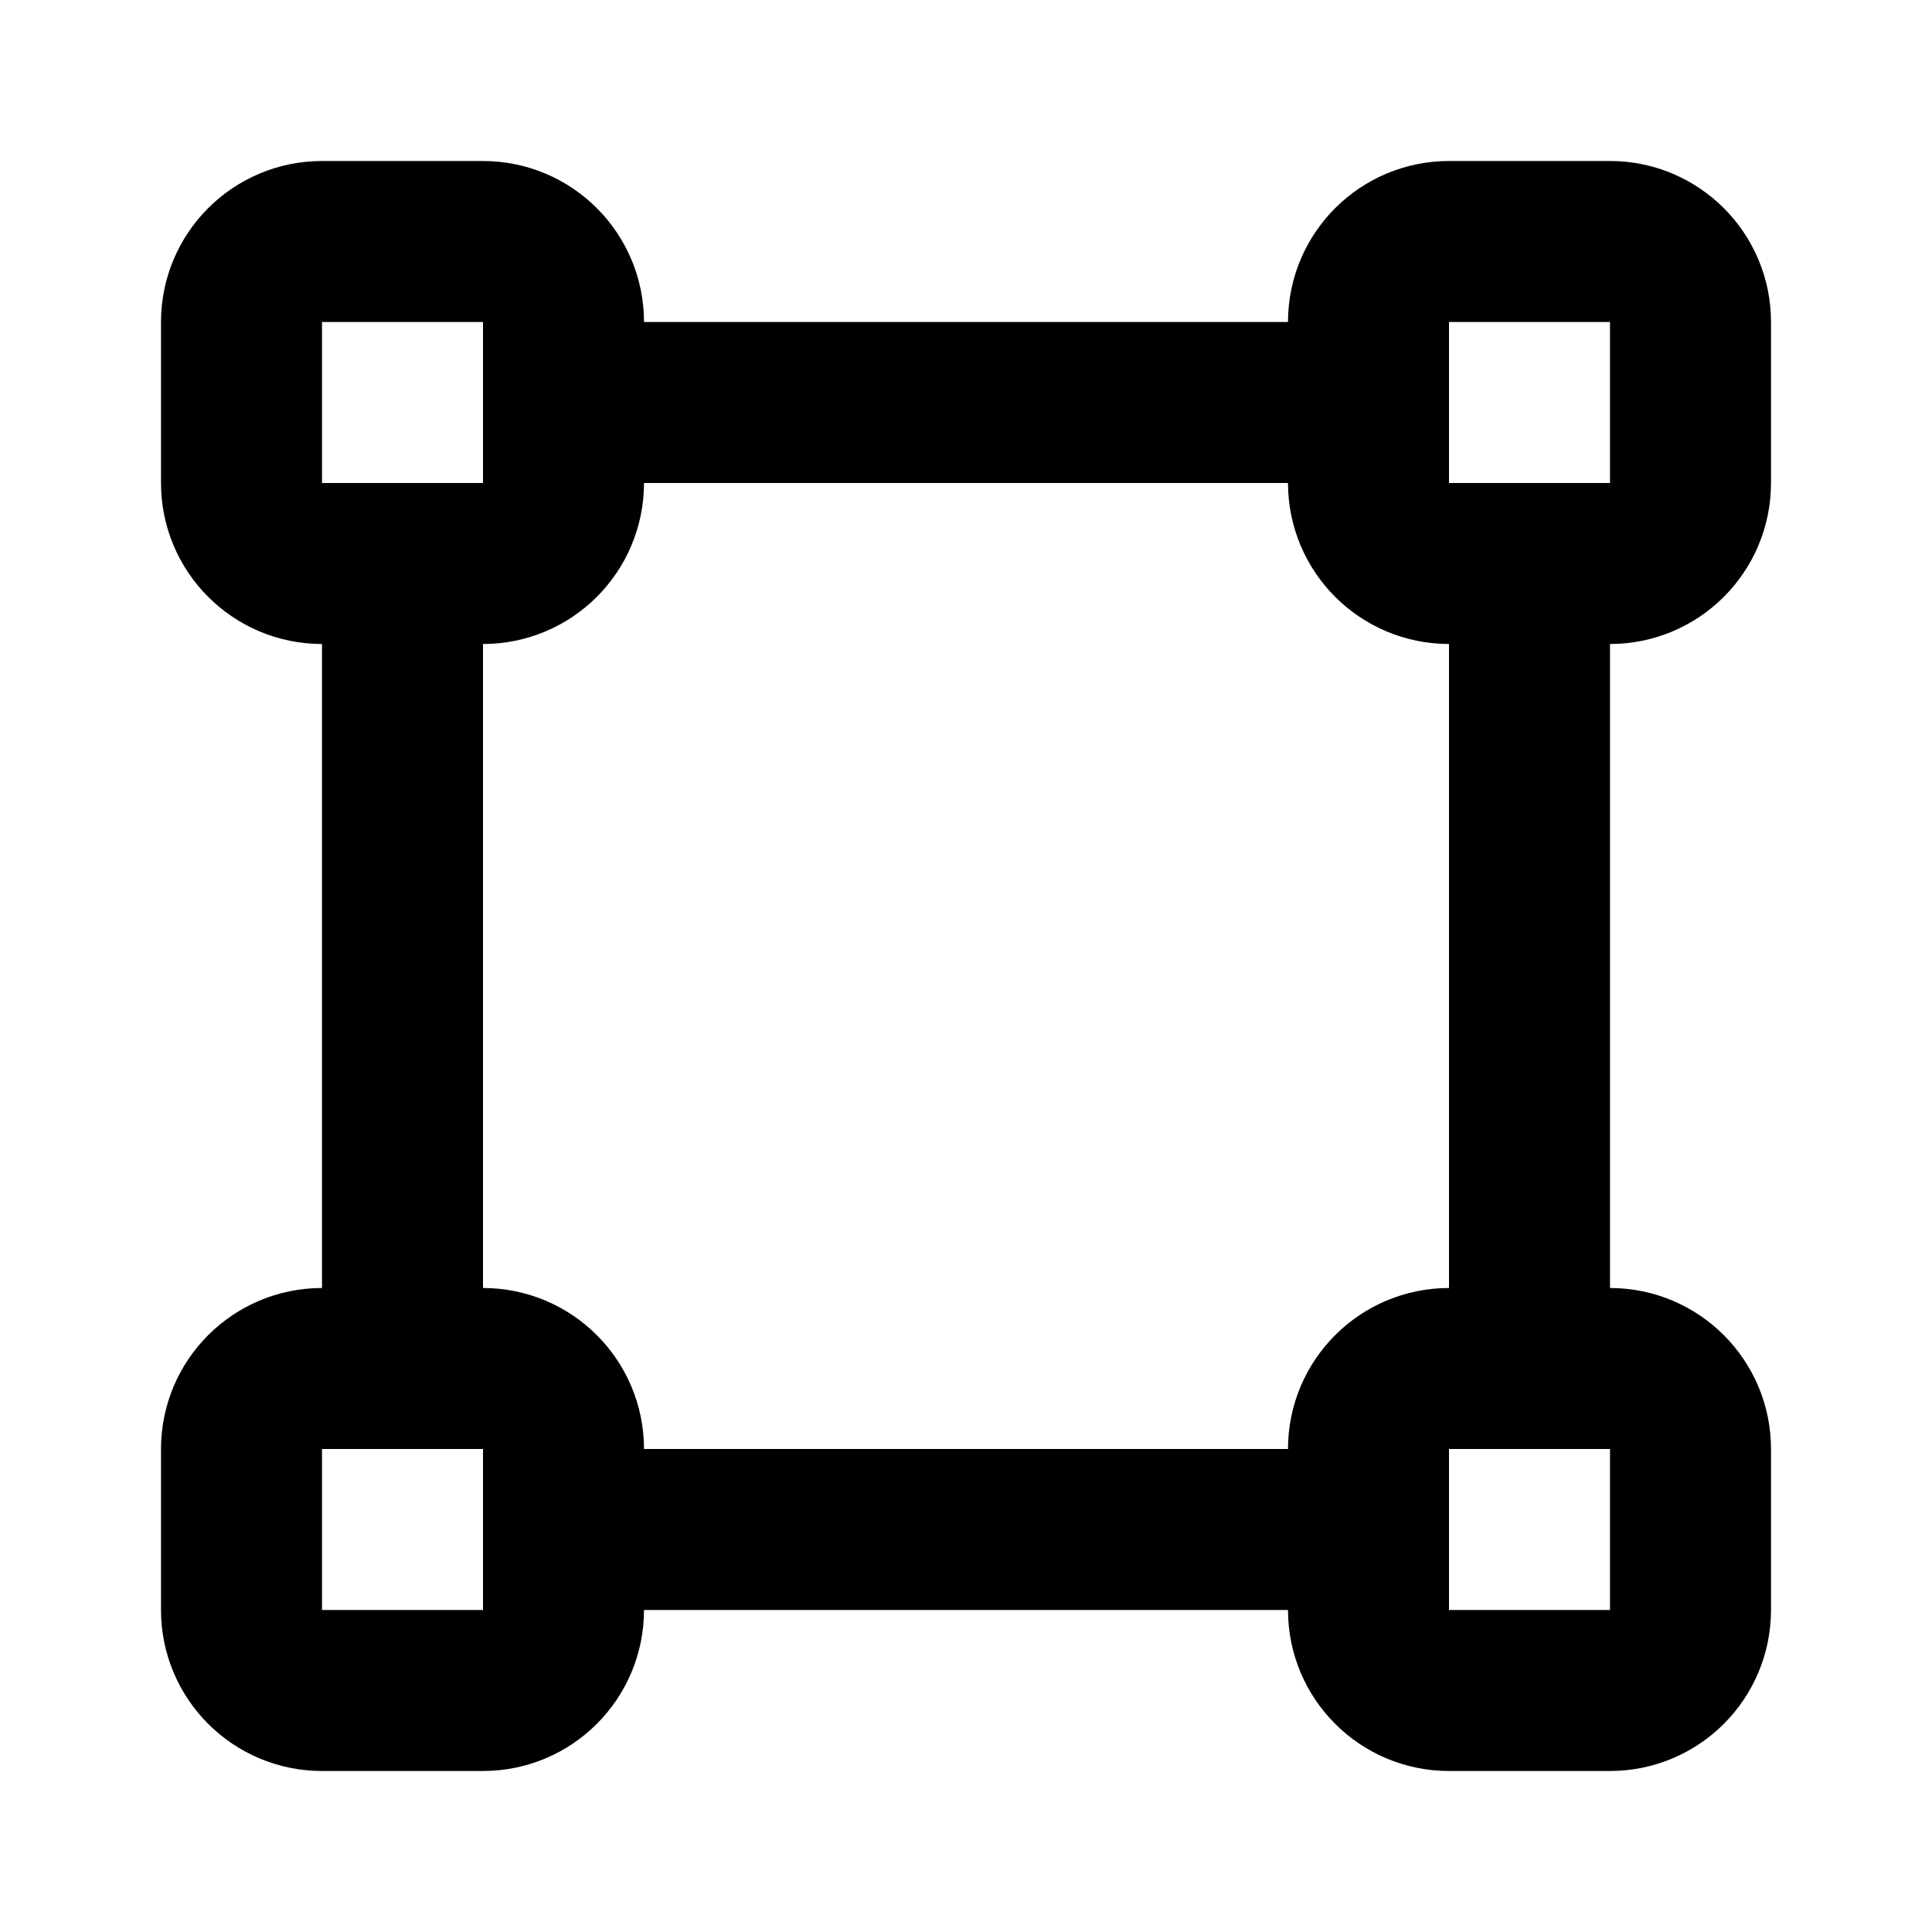
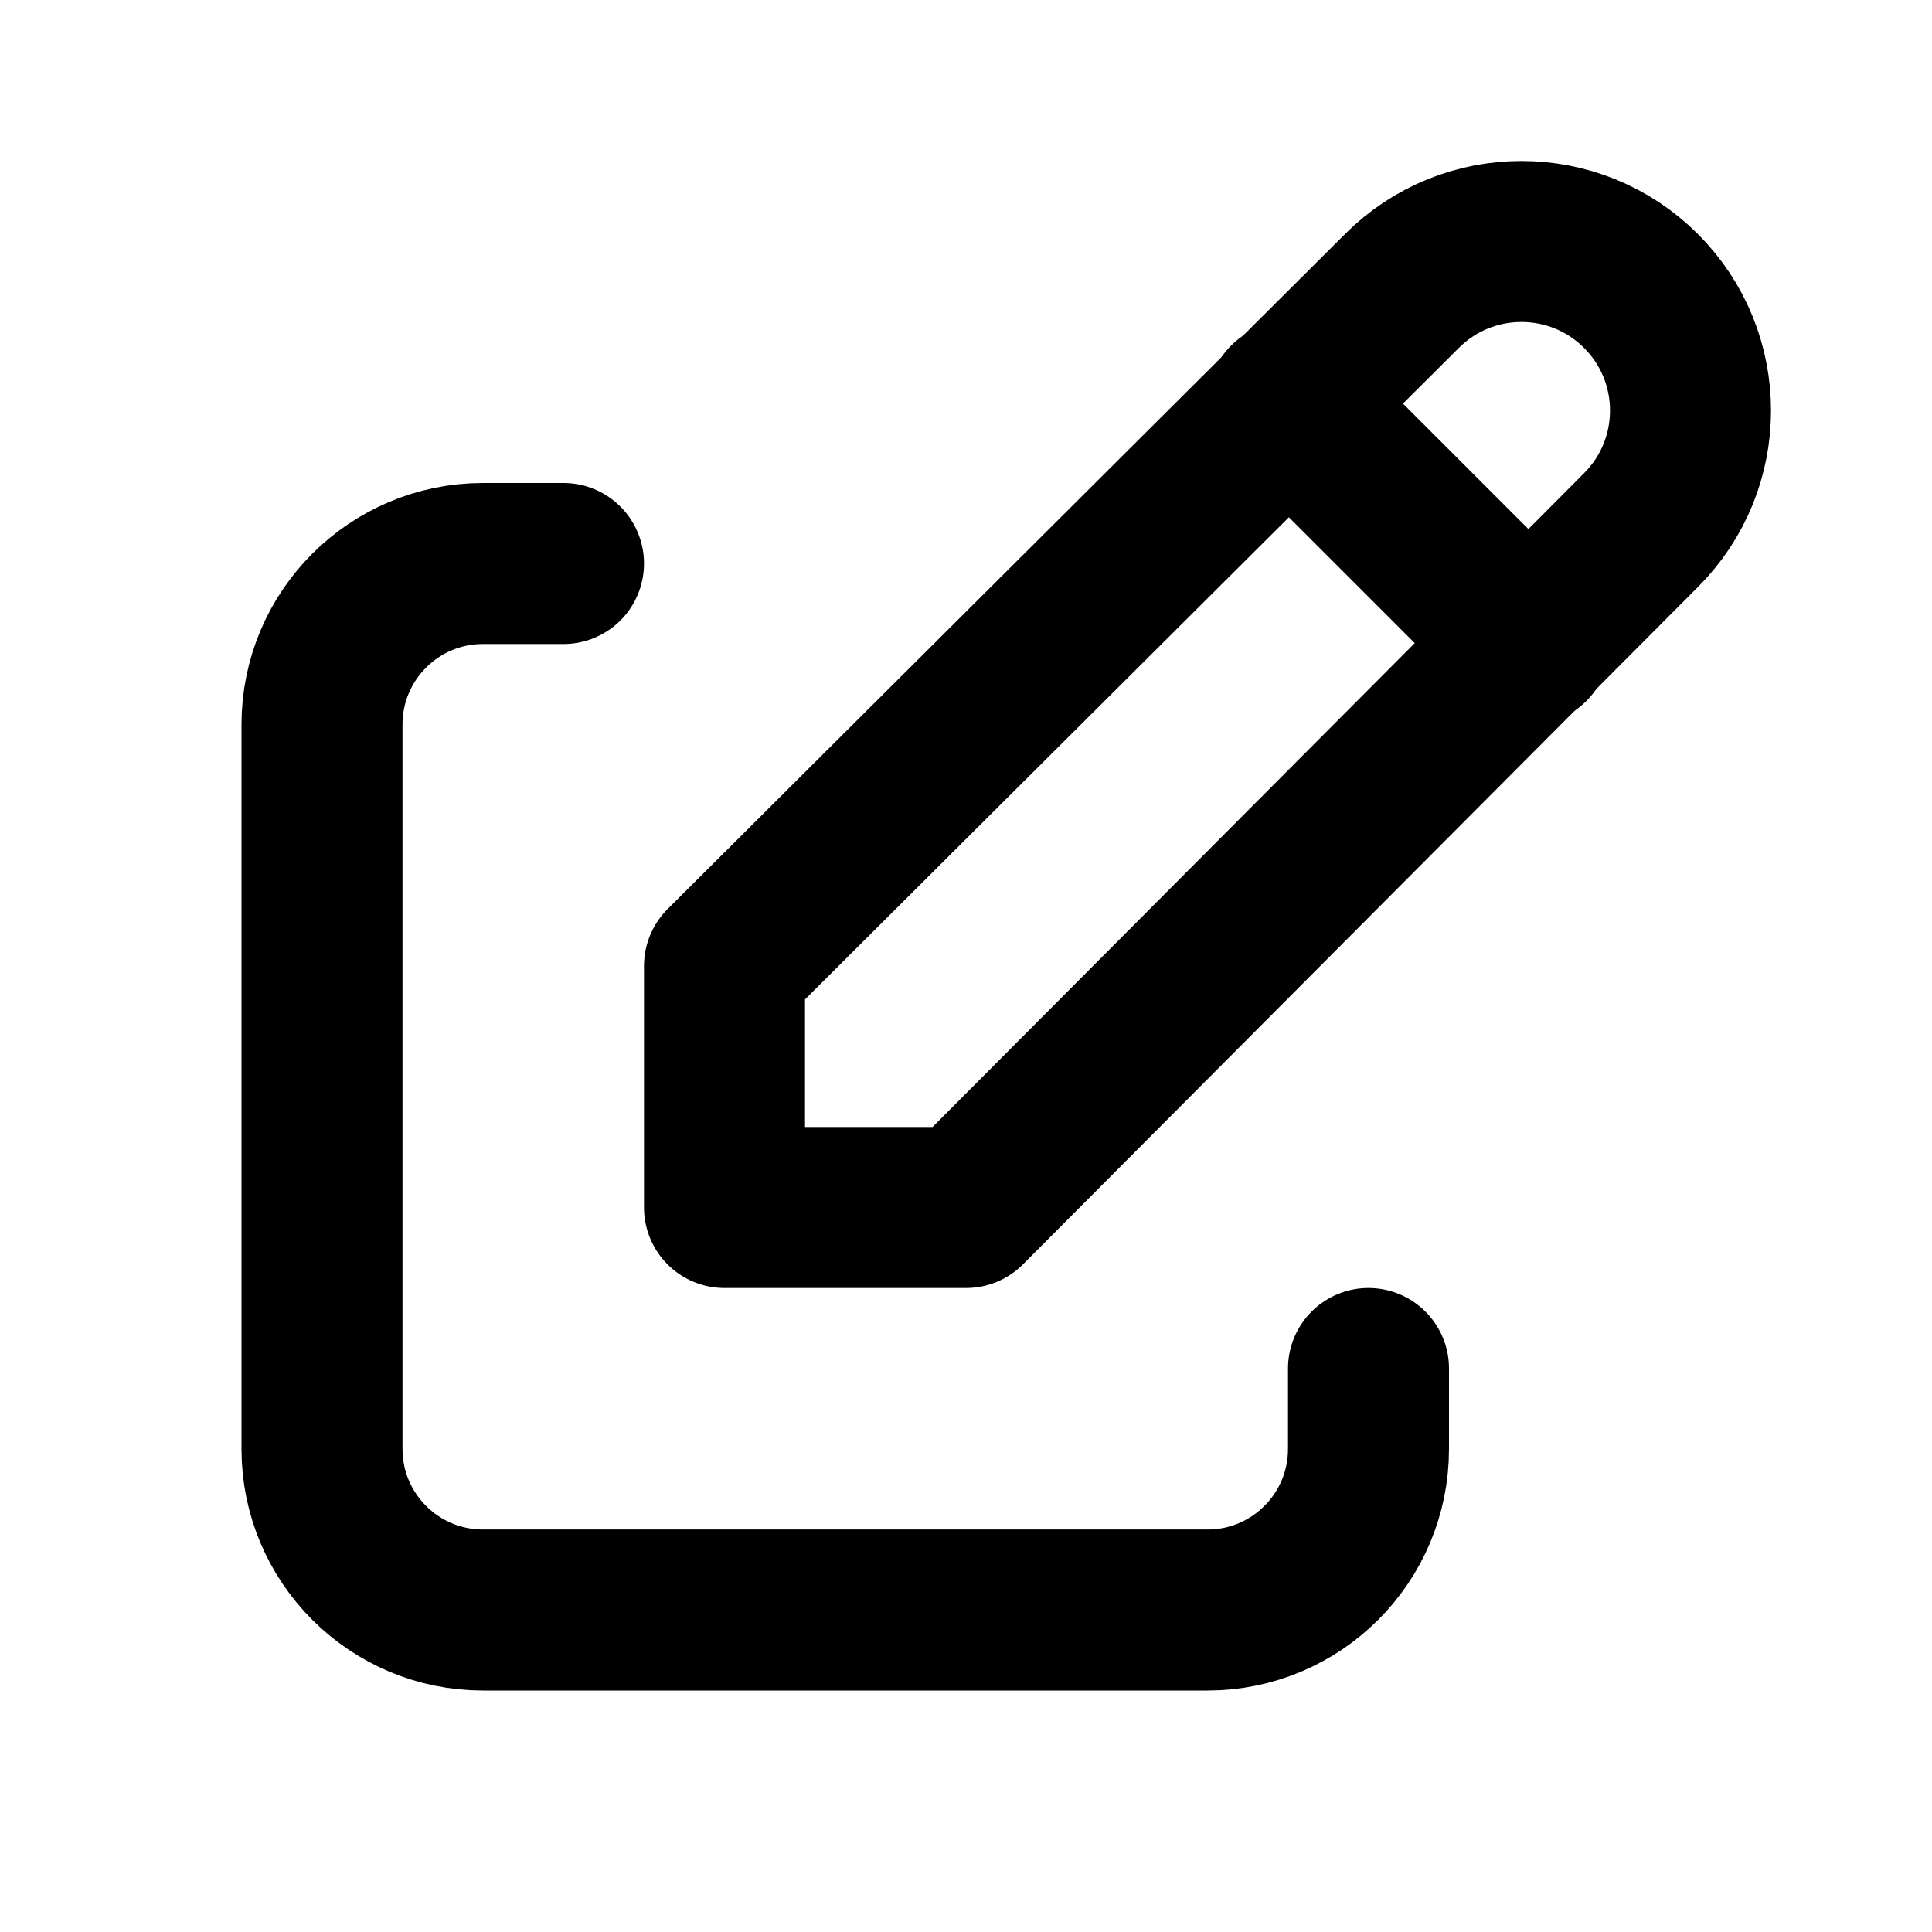
<svg xmlns="http://www.w3.org/2000/svg" width="24" height="24" viewBox="0 0 24 24" fill="none" stroke="currentColor" stroke-width="2" stroke-linecap="round" stroke-linejoin="round">
-   <path d="M3 4a1 1 0 0 1 1 -1h2a1 1 0 0 1 1 1v2a1 1 0 0 1 -1 1h-2a1 1 0 0 1 -1 -1l0 -2" />
-   <path d="M17 4a1 1 0 0 1 1 -1h2a1 1 0 0 1 1 1v2a1 1 0 0 1 -1 1h-2a1 1 0 0 1 -1 -1l0 -2" />
-   <path d="M17 18a1 1 0 0 1 1 -1h2a1 1 0 0 1 1 1v2a1 1 0 0 1 -1 1h-2a1 1 0 0 1 -1 -1l0 -2" />
-   <path d="M3 18a1 1 0 0 1 1 -1h2a1 1 0 0 1 1 1v2a1 1 0 0 1 -1 1h-2a1 1 0 0 1 -1 -1l0 -2" />
-   <path d="M5 7l0 10" />
-   <path d="M19 7l0 10" />
-   <path d="M7 5l10 0" />
-   <path d="M7 19l10 0" />
+   <path d="M7 7h-1a2 2 0 0 0 -2 2v9a2 2 0 0 0 2 2h9a2 2 0 0 0 2 -2v-1" />
+   <path d="M20.385 6.585a2.1 2.1 0 0 0 -2.97 -2.97l-8.415 8.385v3h3l8.385 -8.415" />
+   <path d="M16 5l3 3" />
</svg>
